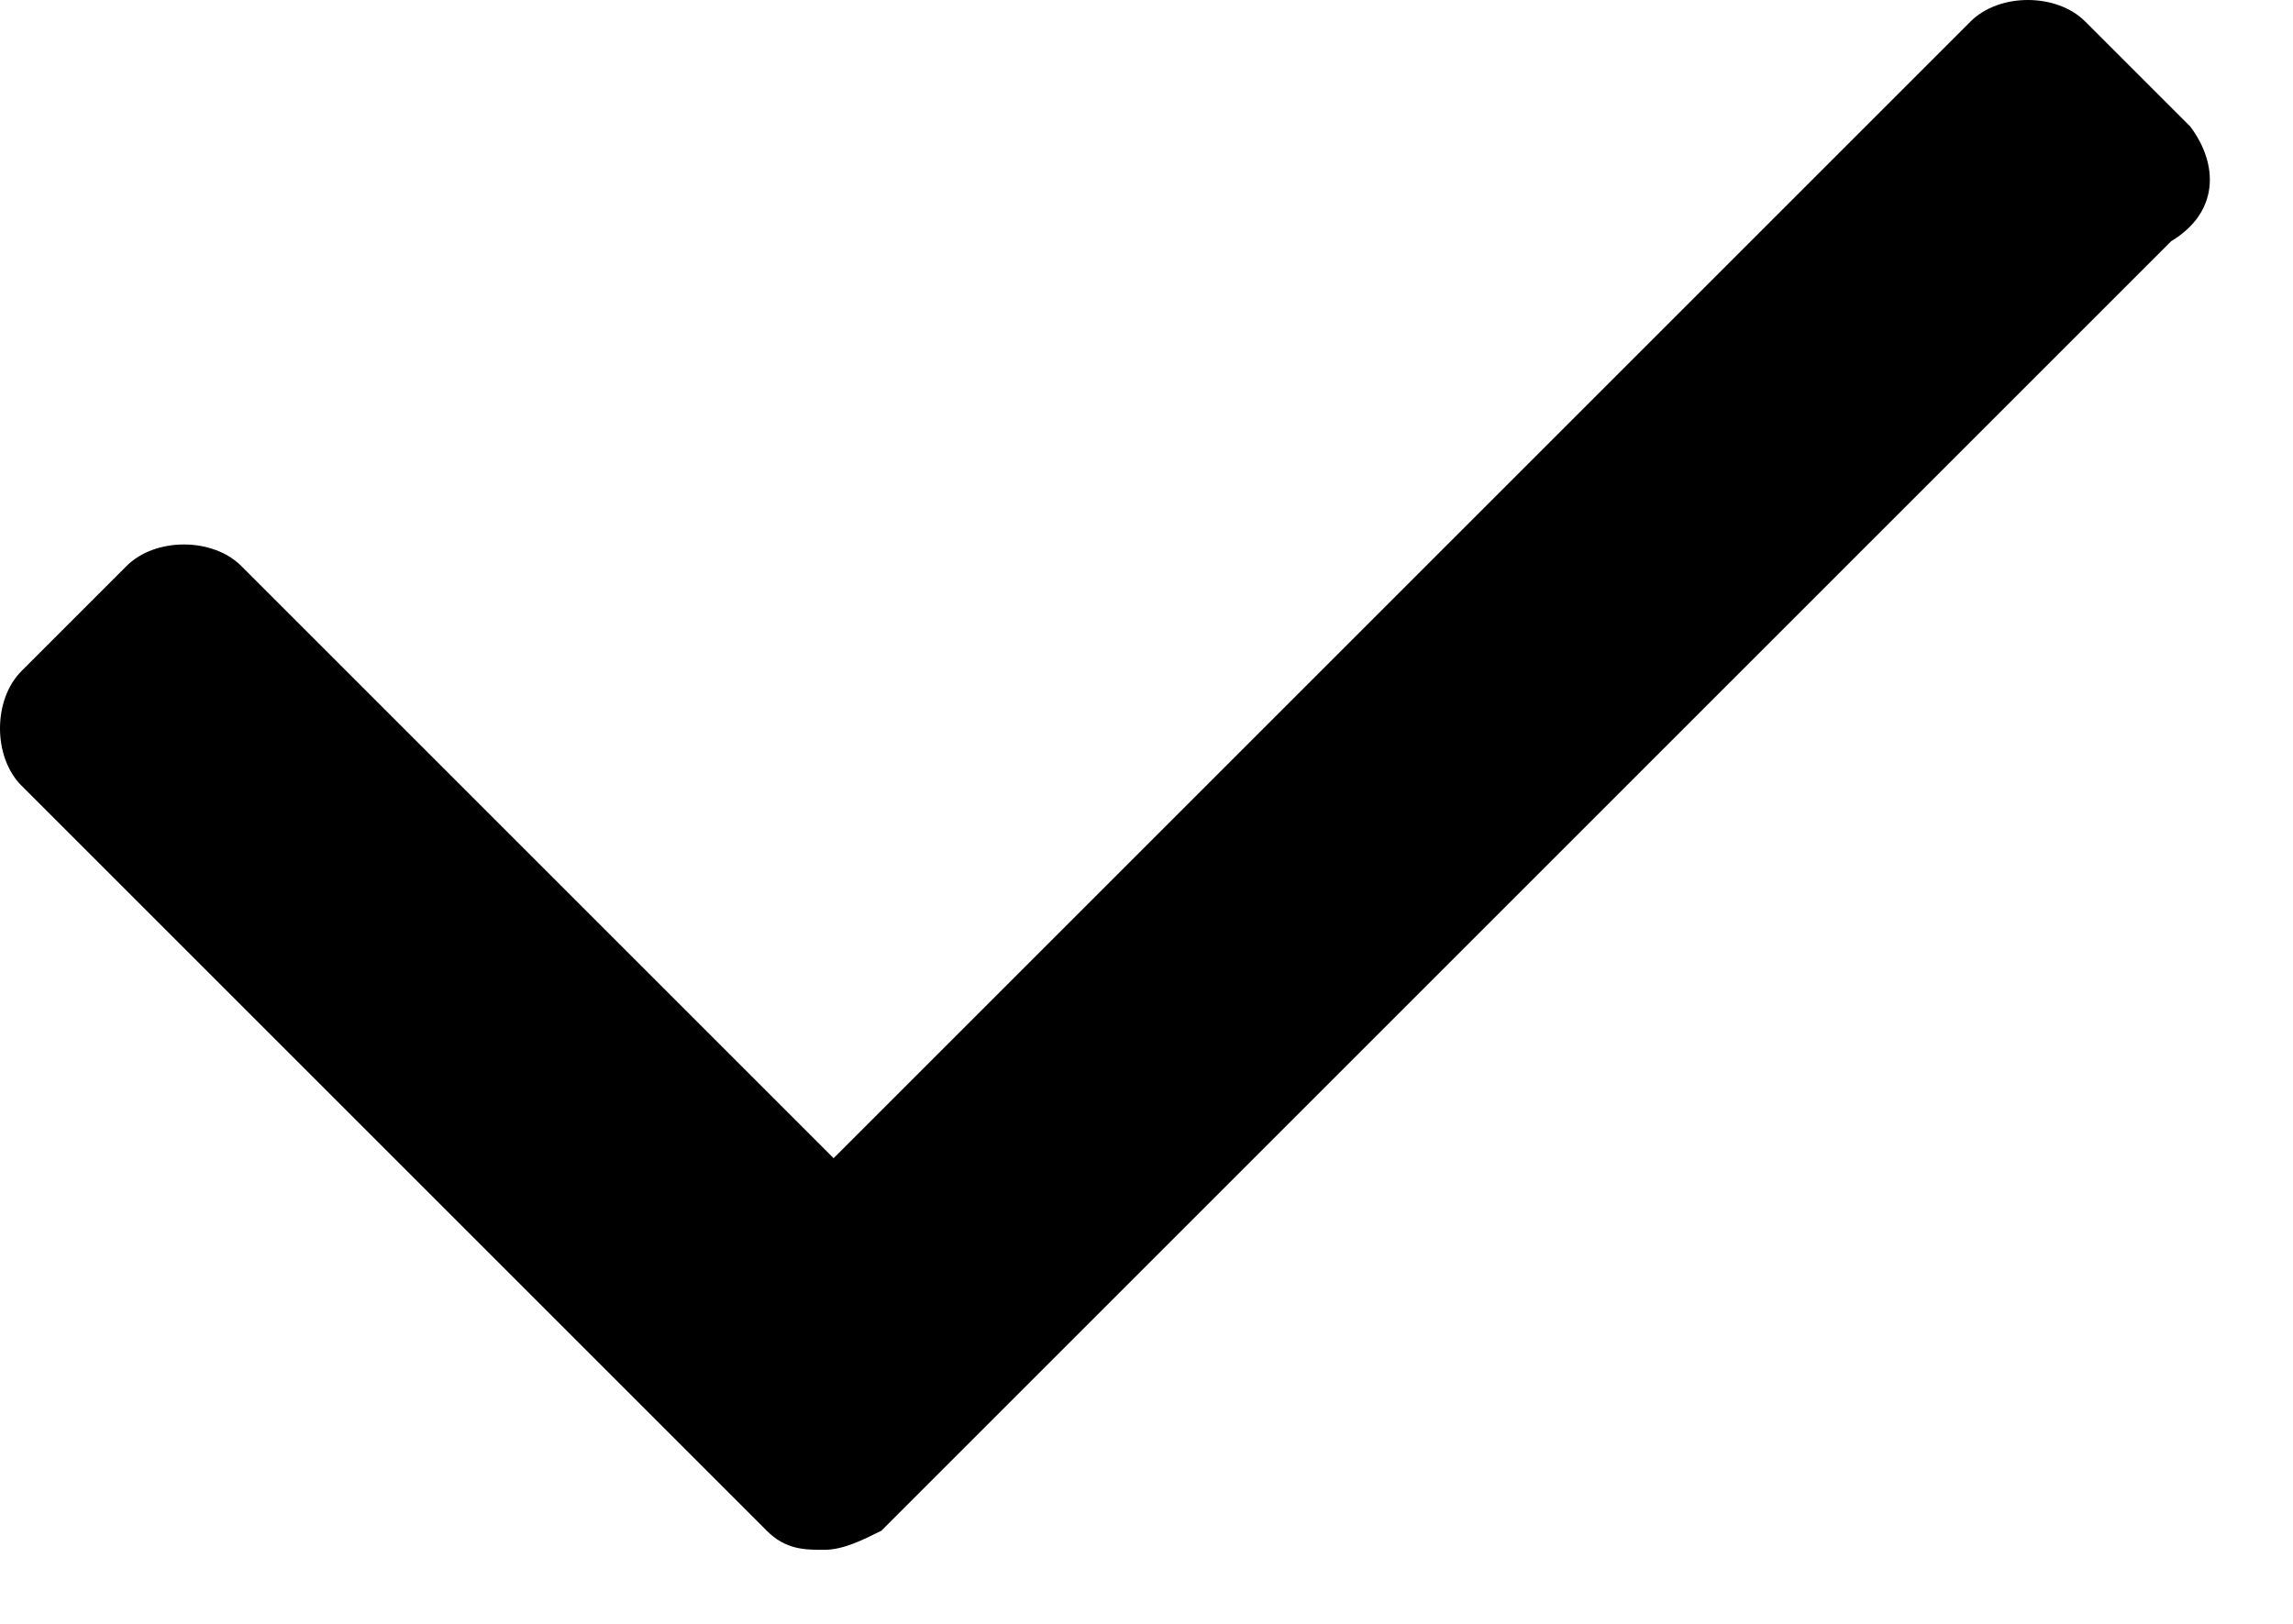
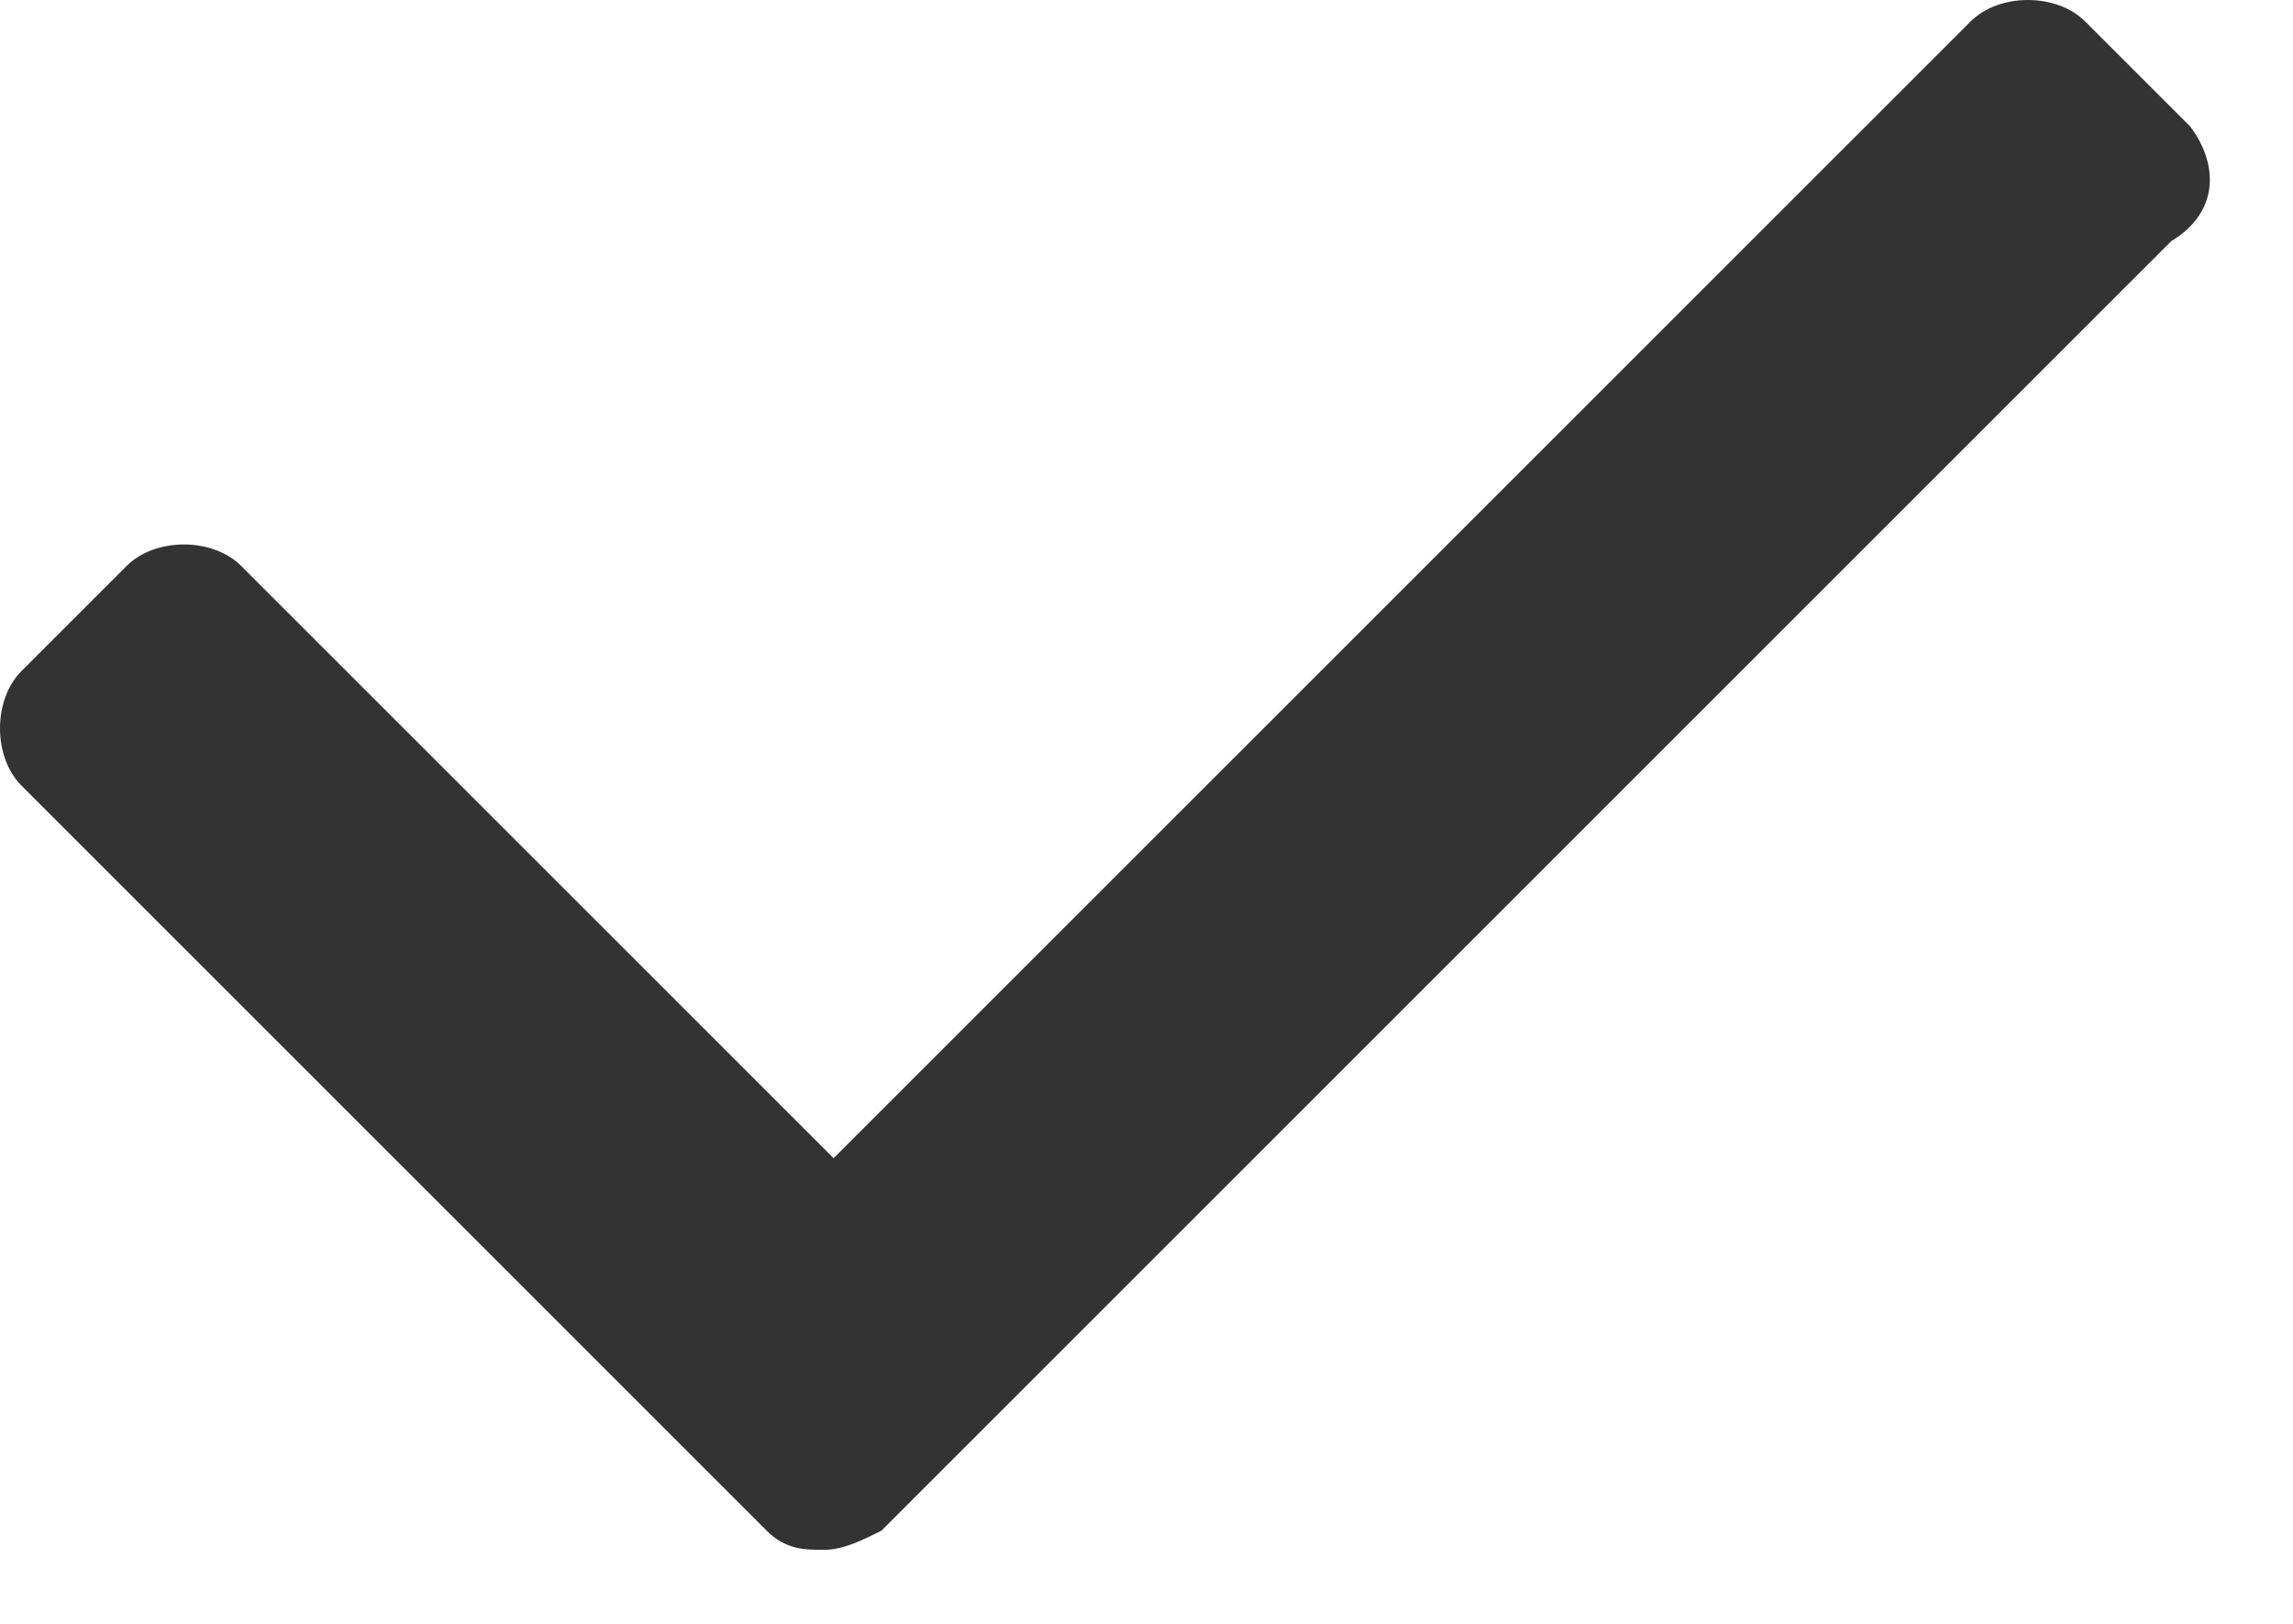
<svg xmlns="http://www.w3.org/2000/svg" width="24" height="17" viewBox="0 0 24 17" fill="none">
-   <path d="M22.925 1.325L21.825 0.225C21.525 -0.075 20.925 -0.075 20.625 0.225L8.725 12.125L2.525 5.925C2.225 5.625 1.625 5.625 1.325 5.925L0.225 7.025C-0.075 7.325 -0.075 7.925 0.225 8.225L8.025 16.025C8.225 16.225 8.425 16.225 8.625 16.225C8.825 16.225 9.025 16.125 9.225 16.025L22.725 2.525C23.225 2.225 23.225 1.725 22.925 1.325Z" fill="black" />
+   <path d="M22.925 1.325L21.825 0.225C21.525 -0.075 20.925 -0.075 20.625 0.225L8.725 12.125L2.525 5.925C2.225 5.625 1.625 5.625 1.325 5.925L0.225 7.025C-0.075 7.325 -0.075 7.925 0.225 8.225L8.025 16.025C8.225 16.225 8.425 16.225 8.625 16.225C8.825 16.225 9.025 16.125 9.225 16.025L22.725 2.525C23.225 2.225 23.225 1.725 22.925 1.325Z" fill="#333333" />
</svg>
